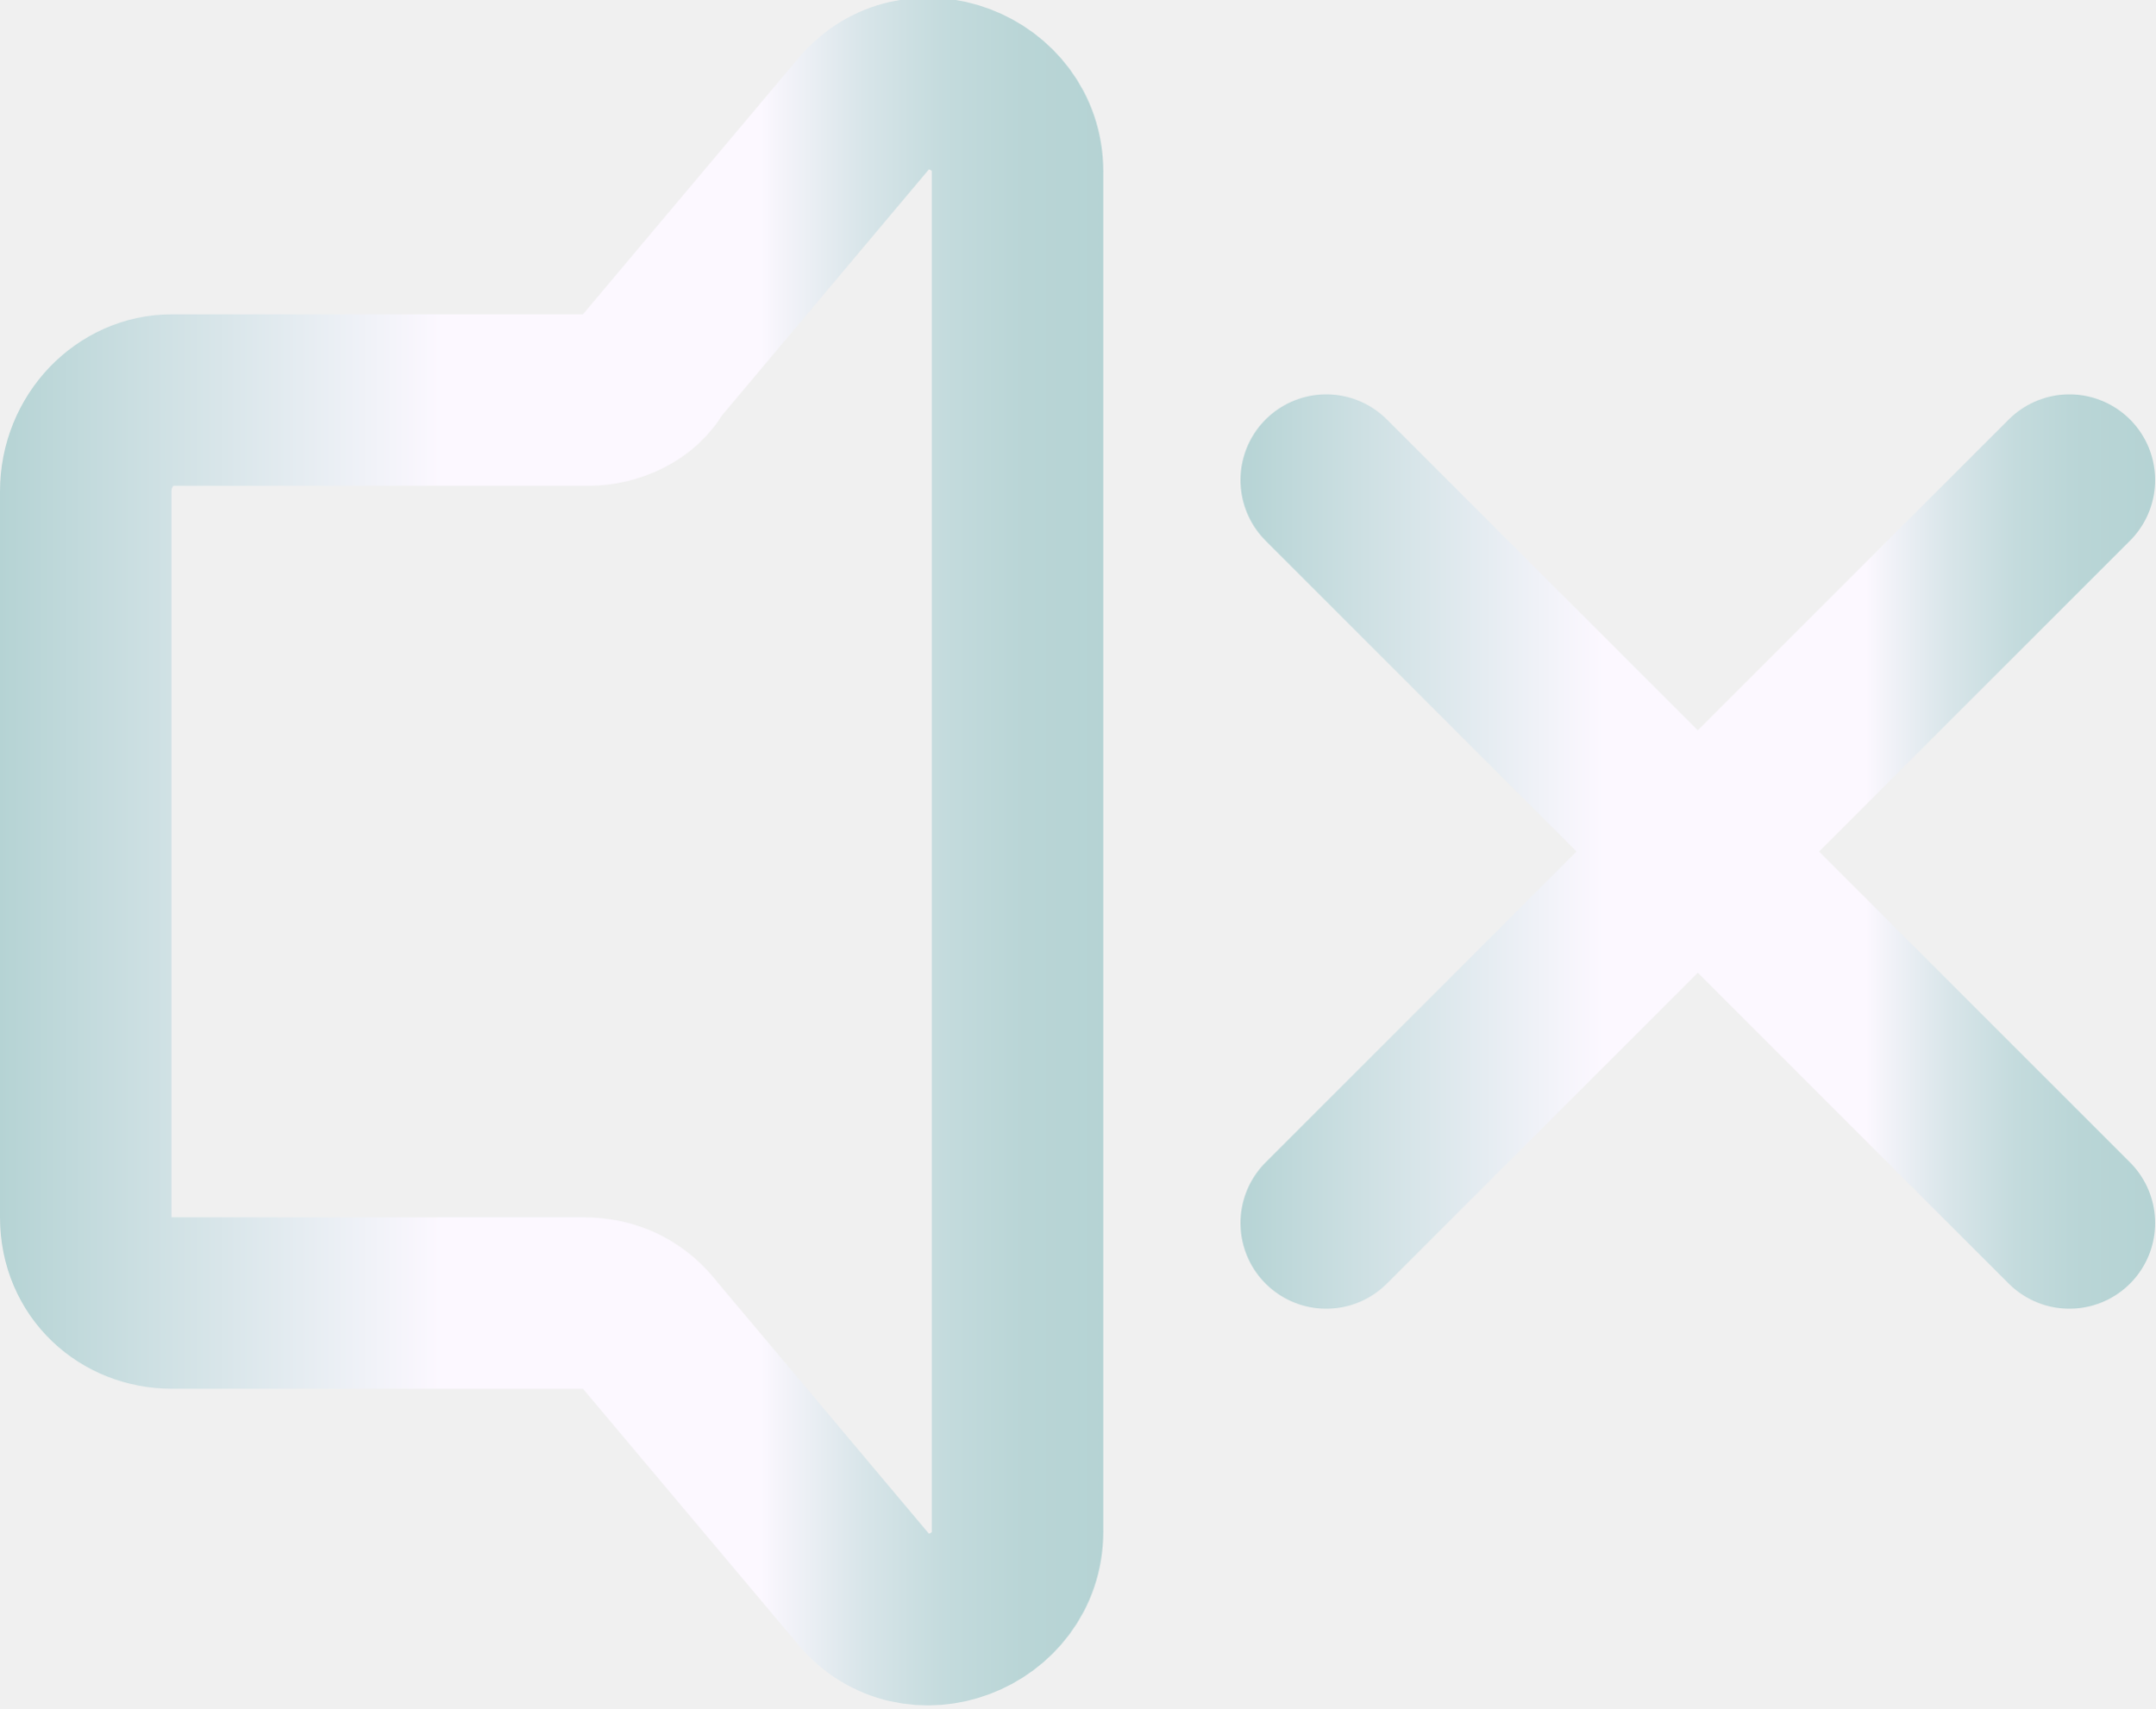
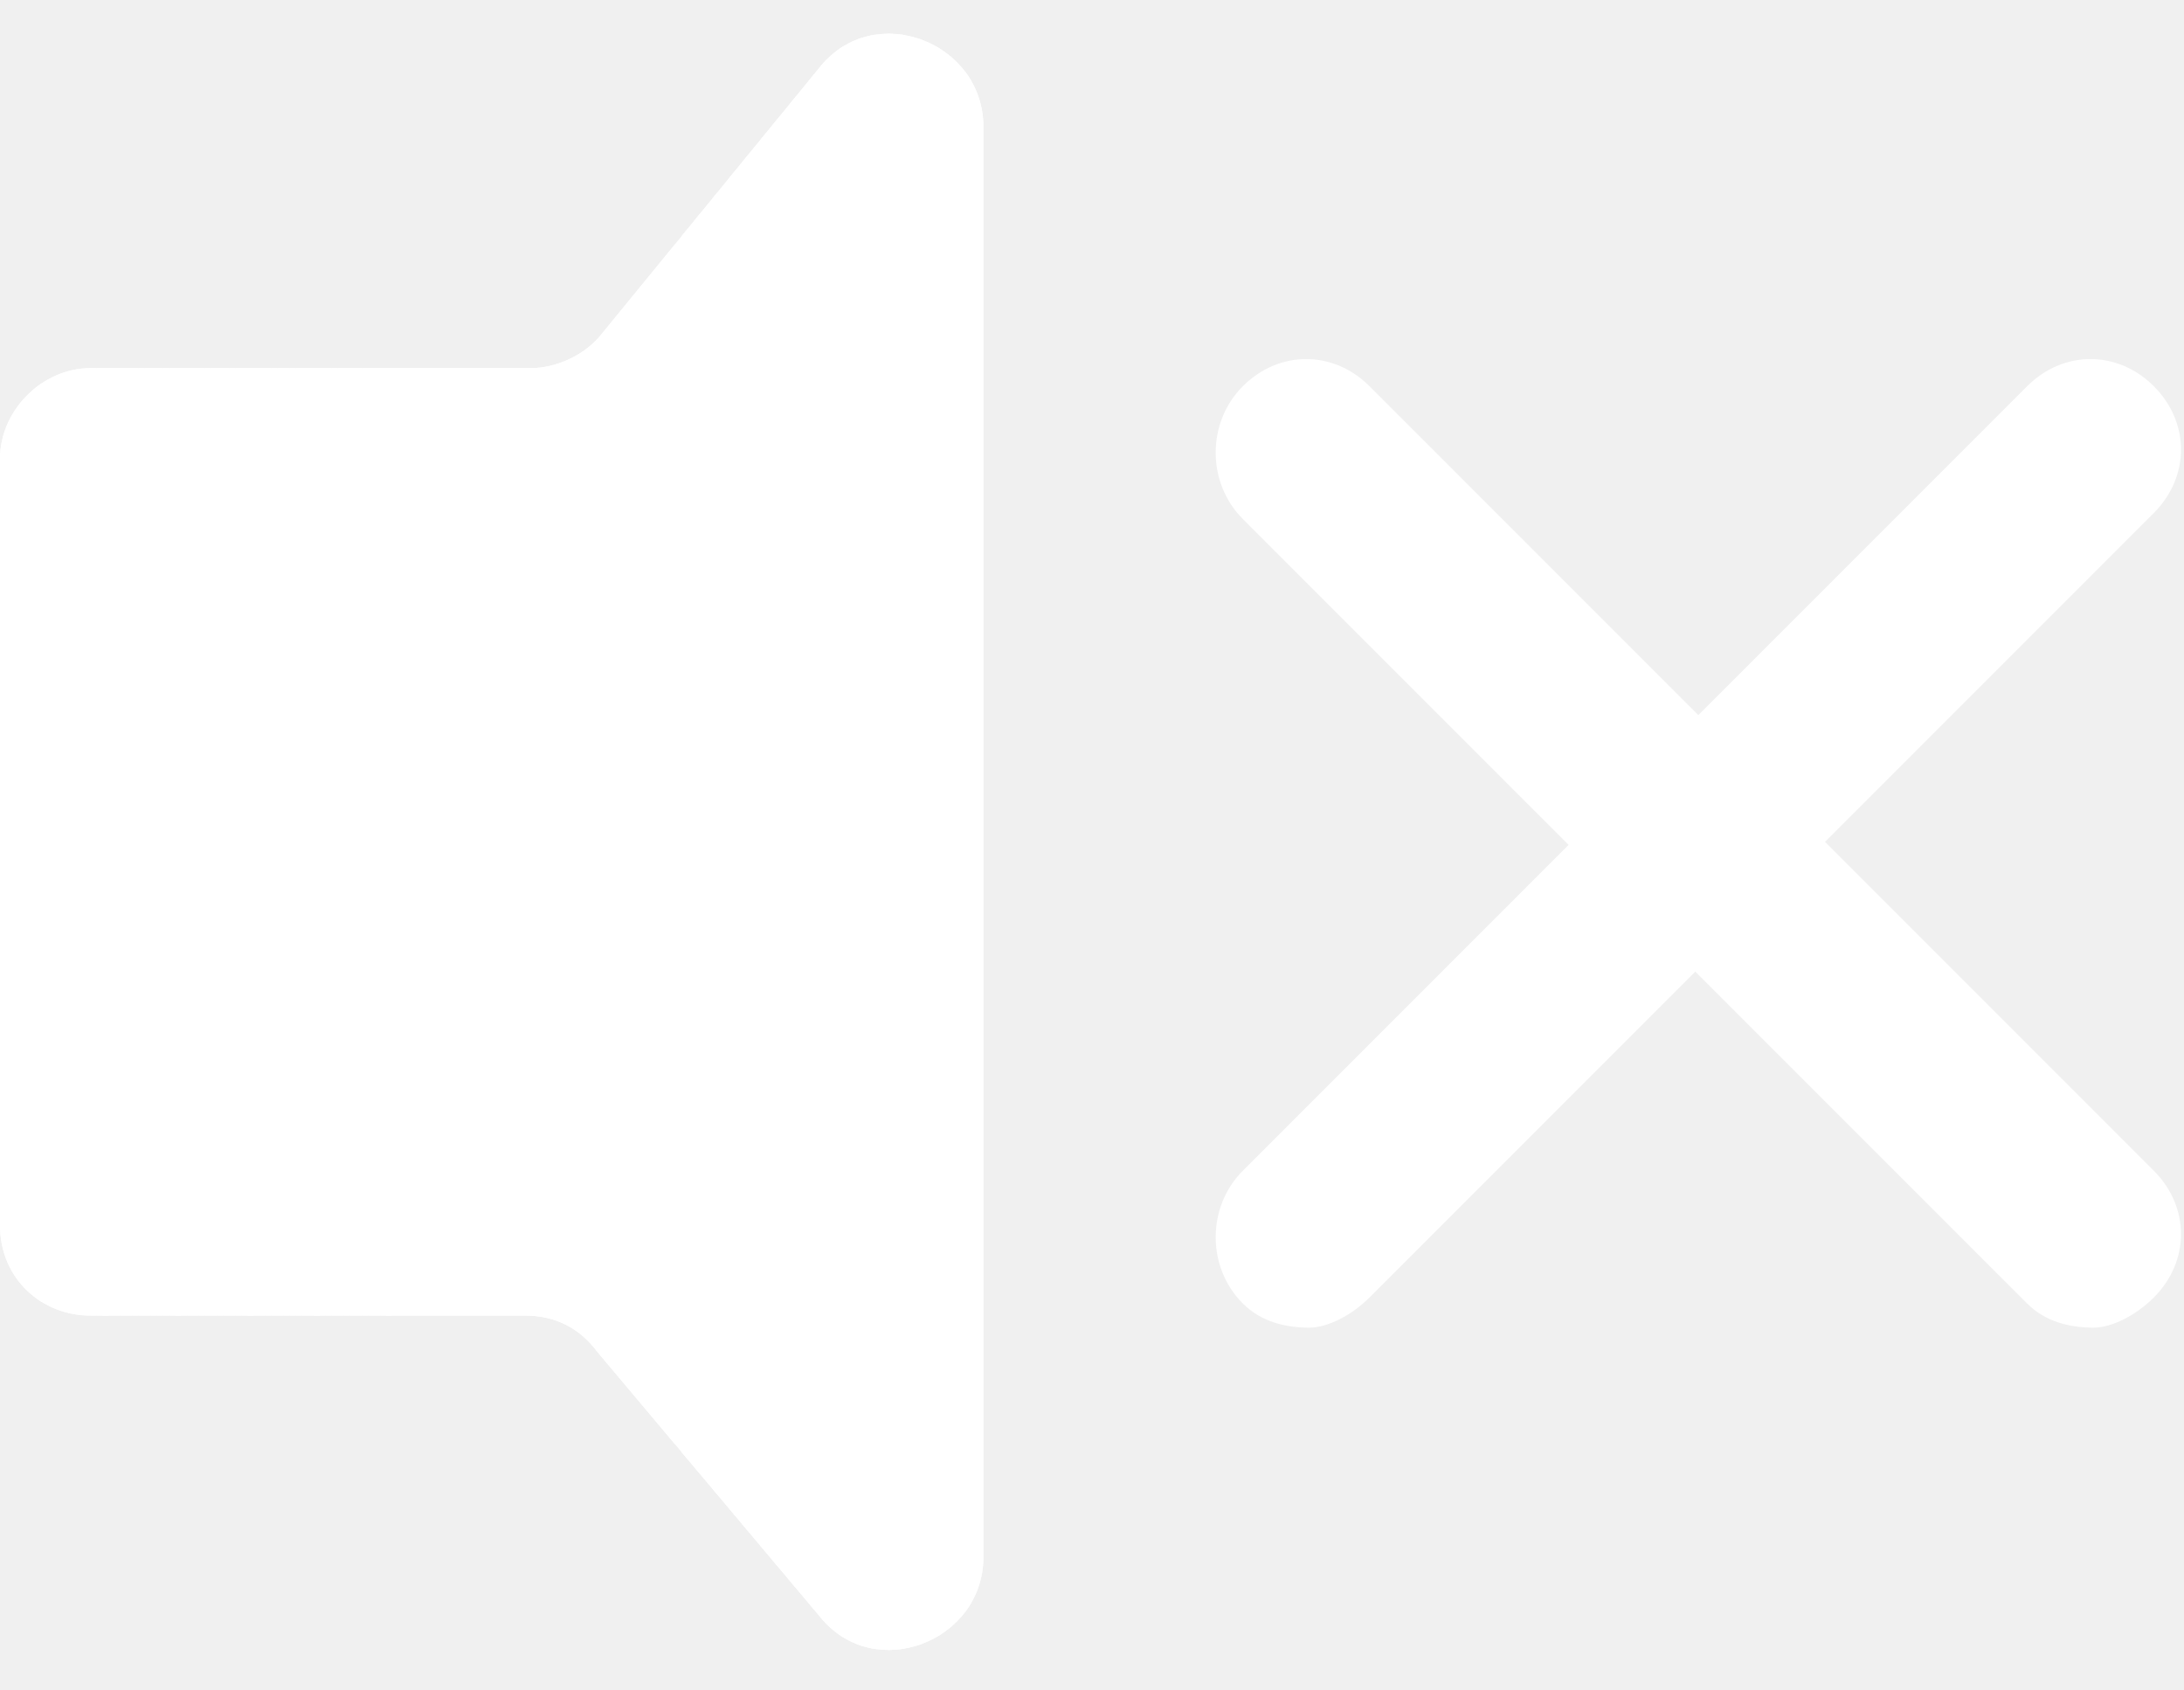
- <svg xmlns="http://www.w3.org/2000/svg" version="1.1" x="0px" y="0px" width="37.7px" height="29.9px" viewBox="0 0 37.7 29.9" style="overflow:visible;enable-background:new 0 0 37.7 29.9;" xml:space="preserve">
+ <svg xmlns="http://www.w3.org/2000/svg" xmlns:xlink="http://www.w3.org/1999/xlink" version="1.1" x="0px" y="0px" width="36.2px" height="28px" viewBox="0 0 36.2 28" style="overflow:visible;enable-background:new 0 0 36.2 28;" xml:space="preserve">
  <style type="text/css">
- 	.st0{fill:none;stroke:url(#SVGID_1_);stroke-width:3;stroke-linecap:round;}
- 	.st1{fill:none;stroke:url(#SVGID_2_);stroke-width:3;stroke-linecap:round;}
- 	.st2{fill:none;stroke:url(#SVGID_3_);stroke-width:3;}
- 	.st3{fill:none;stroke:url(#SVGID_4_);stroke-width:3;stroke-linecap:round;}
- 	.st4{fill:none;stroke:url(#SVGID_5_);stroke-width:3;stroke-linecap:round;}
- 	.st5{fill:none;stroke:url(#SVGID_6_);stroke-width:3;}
+ 	.st0{fill:#FFFFFF;}
+ 	.st1{clip-path:url(#SVGID_2_);fill:#FFFFFF;}
+ 	.st2{clip-path:url(#SVGID_4_);fill:#FFFFFF;}
</style>
  <defs>
</defs>
-   <linearGradient id="SVGID_1_" gradientUnits="userSpaceOnUse" x1="21.66" y1="14.94" x2="37.665" y2="14.94">
-     <stop offset="0" style="stop-color:#B5D3D4" />
-     <stop offset="0.399" style="stop-color:#FCF8FF" />
-     <stop offset="0.405" style="stop-color:#FCF8FF" />
-     <stop offset="0.686" style="stop-color:#FCF8FF" />
-     <stop offset="0.707" style="stop-color:#F3F3F9" />
-     <stop offset="0.778" style="stop-color:#D8E5E9" />
-     <stop offset="0.85" style="stop-color:#C4DBDD" />
-     <stop offset="0.923" style="stop-color:#B9D5D6" />
-     <stop offset="1" style="stop-color:#B5D3D4" />
-   </linearGradient>
-   <line class="st0" x1="36.2" y1="8.4" x2="23.2" y2="21.4" />
-   <linearGradient id="SVGID_2_" gradientUnits="userSpaceOnUse" x1="21.66" y1="14.94" x2="37.665" y2="14.94">
-     <stop offset="0" style="stop-color:#B5D3D4" />
-     <stop offset="0.399" style="stop-color:#FCF8FF" />
-     <stop offset="0.405" style="stop-color:#FCF8FF" />
-     <stop offset="0.686" style="stop-color:#FCF8FF" />
-     <stop offset="0.707" style="stop-color:#F3F3F9" />
-     <stop offset="0.778" style="stop-color:#D8E5E9" />
-     <stop offset="0.85" style="stop-color:#C4DBDD" />
-     <stop offset="0.923" style="stop-color:#B9D5D6" />
-     <stop offset="1" style="stop-color:#B5D3D4" />
-   </linearGradient>
-   <line class="st1" x1="23.2" y1="8.4" x2="36.2" y2="21.4" />
-   <linearGradient id="SVGID_3_" gradientUnits="userSpaceOnUse" x1="0" y1="14.94" x2="19.403" y2="14.94">
-     <stop offset="0" style="stop-color:#B5D3D4" />
-     <stop offset="0.399" style="stop-color:#FCF8FF" />
-     <stop offset="0.405" style="stop-color:#FCF8FF" />
-     <stop offset="0.686" style="stop-color:#FCF8FF" />
-     <stop offset="0.707" style="stop-color:#F3F3F9" />
-     <stop offset="0.778" style="stop-color:#D8E5E9" />
-     <stop offset="0.85" style="stop-color:#C4DBDD" />
-     <stop offset="0.923" style="stop-color:#B9D5D6" />
-     <stop offset="1" style="stop-color:#B5D3D4" />
-   </linearGradient>
-   <path class="st2" d="M10.3,7H3C2.2,7,1.5,7.7,1.5,8.6v12.7c0,0.9,0.7,1.5,1.5,1.5h7.2c0.5,0,0.9,0.2,1.2,0.6l3.7,4.4  c0.9,1.1,2.7,0.4,2.7-1V3c0-1.4-1.8-2.1-2.7-1l-3.7,4.4C11.2,6.8,10.7,7,10.3,7z" />
+   <g>
+     <path class="st0" d="M21.7,22c-0.4,0-0.8-0.1-1.1-0.4C20,21,20,20,20.6,19.4l13-13c0.6-0.6,1.5-0.6,2.1,0s0.6,1.5,0,2.1l-13,13   C22.4,21.8,22,22,21.7,22z" />
+   </g>
+   <g>
+     <path class="st0" d="M34.7,22c-0.4,0-0.8-0.1-1.1-0.4l-13-13C20,8,20,7,20.6,6.4s1.5-0.6,2.1,0l13,13c0.6,0.6,0.6,1.5,0,2.1   C35.4,21.8,35,22,34.7,22z" />
+   </g>
+   <g>
+     <g>
+       <defs>
+         <path id="SVGID_1_" d="M8.8,6.1H1.5C0.7,6.1,0,6.8,0,7.6v12.7c0,0.9,0.7,1.5,1.5,1.5h7.2c0.5,0,0.9,0.2,1.2,0.6l3.7,4.4     c0.9,1.1,2.7,0.4,2.7-1V2.1c0-1.4-1.8-2.1-2.7-1L10,5.5C9.7,5.9,9.2,6.1,8.8,6.1z" />
+       </defs>
+       <use xlink:href="#SVGID_1_" style="overflow:visible;fill:#FFFFFF;" />
+       <clipPath id="SVGID_2_">
+         <use xlink:href="#SVGID_1_" style="overflow:visible;" />
+       </clipPath>
+       <path class="st1" d="M0,0v28V0z" />
+       <rect x="0" class="st1" width="0.1" height="28" />
+       <rect x="0.1" class="st1" width="0.1" height="28" />
+       <rect x="0.2" class="st1" width="0.1" height="28" />
+       <rect x="0.3" class="st1" width="0.1" height="28" />
+       <rect x="0.4" class="st1" width="0.1" height="28" />
+       <rect x="0.5" class="st1" width="0.1" height="28" />
+       <rect x="0.6" class="st1" width="0.1" height="28" />
+       <rect x="0.6" class="st1" width="0.1" height="28" />
+       <rect x="0.7" class="st1" width="0.1" height="28" />
+       <rect x="0.8" class="st1" width="0.1" height="28" />
+       <rect x="0.9" class="st1" width="0.1" height="28" />
+       <rect x="1" class="st1" width="0.1" height="28" />
+       <rect x="1.1" class="st1" width="0.1" height="28" />
+       <rect x="1.2" class="st1" width="0.1" height="28" />
+       <rect x="1.3" class="st1" width="0.1" height="28" />
+       <rect x="1.4" class="st1" width="0.1" height="28" />
+       <rect x="1.5" class="st1" width="0.1" height="28" />
+       <rect x="1.6" class="st1" width="0.1" height="28" />
+       <rect x="1.7" class="st1" width="0.1" height="28" />
+       <rect x="1.7" class="st1" width="0.1" height="28" />
+       <rect x="1.8" class="st1" width="0.1" height="28" />
+       <rect x="1.9" class="st1" width="0.1" height="28" />
+       <rect x="2" class="st1" width="0.1" height="28" />
+       <rect x="2.1" class="st1" width="0.1" height="28" />
+       <rect x="2.2" class="st1" width="0.1" height="28" />
+       <rect x="2.3" class="st1" width="0.1" height="28" />
+       <rect x="2.4" class="st1" width="0.1" height="28" />
+       <rect x="2.5" class="st1" width="0.1" height="28" />
+       <rect x="2.6" class="st1" width="0.1" height="28" />
+       <rect x="2.7" class="st1" width="0.1" height="28" />
+       <rect x="2.8" class="st1" width="0.1" height="28" />
+       <rect x="2.9" class="st1" width="0.1" height="28" />
+       <rect x="2.9" class="st1" width="0.1" height="28" />
+       <rect x="3" class="st1" width="0.1" height="28" />
+       <rect x="3.1" class="st1" width="0.1" height="28" />
+       <rect x="3.2" class="st1" width="0.1" height="28" />
+       <rect x="3.3" class="st1" width="0.1" height="28" />
+       <rect x="3.4" class="st1" width="0.1" height="28" />
+       <rect x="3.5" class="st1" width="0.1" height="28" />
+       <rect x="3.6" class="st1" width="0.1" height="28" />
+       <rect x="3.7" class="st1" width="0.1" height="28" />
+       <rect x="3.8" class="st1" width="0.1" height="28" />
+       <rect x="3.9" class="st1" width="0.1" height="28" />
+       <rect x="4" class="st1" width="0.1" height="28" />
+       <rect x="4.1" class="st1" width="0.1" height="28" />
+       <rect x="4.1" class="st1" width="0.1" height="28" />
+       <rect x="4.2" class="st1" width="0.1" height="28" />
+       <rect x="4.3" class="st1" width="0.1" height="28" />
+       <rect x="4.4" class="st1" width="0.1" height="28" />
+       <rect x="4.5" class="st1" width="0.1" height="28" />
+       <rect x="4.6" class="st1" width="0.1" height="28" />
+       <rect x="4.7" class="st1" width="0.1" height="28" />
+       <rect x="4.8" class="st1" width="0.1" height="28" />
+       <rect x="4.9" class="st1" width="0.1" height="28" />
+       <rect x="5" class="st1" width="0.1" height="28" />
+       <rect x="5.1" class="st1" width="0.1" height="28" />
+       <rect x="5.2" class="st1" width="0.1" height="28" />
+       <rect x="5.2" class="st1" width="0.1" height="28" />
+       <rect x="5.3" class="st1" width="0.1" height="28" />
+       <rect x="5.4" class="st1" width="0.1" height="28" />
+       <rect x="5.5" class="st1" width="0.1" height="28" />
+       <rect x="5.6" class="st1" width="0.1" height="28" />
+       <rect x="5.7" class="st1" width="0.1" height="28" />
+       <rect x="5.8" class="st1" width="0.1" height="28" />
+       <rect x="5.9" class="st1" width="0.1" height="28" />
+       <rect x="6" class="st1" width="0.1" height="28" />
+       <rect x="6.1" class="st1" width="0.1" height="28" />
+       <rect x="6.2" class="st1" width="0.1" height="28" />
+       <rect x="6.3" class="st1" width="0.1" height="28" />
+       <rect x="6.4" class="st1" width="0.1" height="28" />
+       <rect x="6.4" class="st1" width="0.1" height="28" />
+       <rect x="6.5" class="st1" width="4.7" height="28" />
+       <rect x="11.3" class="st1" width="0.1" height="28" />
+       <rect x="11.3" class="st1" width="0.1" height="28" />
+       <rect x="11.4" class="st1" width="0.1" height="28" />
+       <rect x="11.5" class="st1" width="0.1" height="28" />
+       <rect x="11.5" class="st1" width="0.1" height="28" />
+       <rect x="11.6" class="st1" width="0.1" height="28" />
+       <rect x="11.7" class="st1" width="0.1" height="28" />
+       <rect x="11.8" class="st1" width="0.1" height="28" />
+       <rect x="11.8" class="st1" width="0.1" height="28" />
+       <rect x="11.9" class="st1" width="0.1" height="28" />
+       <rect x="12" class="st1" width="0.1" height="28" />
+       <rect x="12.1" class="st1" width="0.1" height="28" />
+       <rect x="12.1" class="st1" width="0.1" height="28" />
+       <rect x="12.2" class="st1" width="0.1" height="28" />
+       <rect x="12.3" class="st1" width="0.1" height="28" />
+       <rect x="12.3" class="st1" width="0.1" height="28" />
+       <rect x="12.4" class="st1" width="0.1" height="28" />
+       <rect x="12.5" class="st1" width="0.1" height="28" />
+       <rect x="12.6" class="st1" width="0.1" height="28" />
+       <rect x="12.6" class="st1" width="0.1" height="28" />
+       <rect x="12.7" class="st1" width="0.1" height="28" />
+       <rect x="12.8" class="st1" width="0.1" height="28" />
+       <rect x="12.8" class="st1" width="0.1" height="28" />
+       <rect x="12.9" class="st1" width="0.1" height="28" />
+       <rect x="13" class="st1" width="0.1" height="28" />
+       <rect x="13.1" class="st1" width="0.1" height="28" />
+       <rect x="13.1" class="st1" width="0.1" height="28" />
+       <rect x="13.2" class="st1" width="0.1" height="28" />
+       <rect x="13.3" class="st1" width="0.1" height="28" />
+       <rect x="13.4" class="st1" width="0.1" height="28" />
+       <rect x="13.4" class="st1" width="0.1" height="28" />
+       <rect x="13.5" class="st1" width="0.1" height="28" />
+       <rect x="13.6" class="st1" width="0.1" height="28" />
+       <rect x="13.6" class="st1" width="0.1" height="28" />
+       <rect x="13.7" class="st1" width="0.1" height="28" />
+       <rect x="13.8" class="st1" width="0.1" height="28" />
+       <rect x="13.9" class="st1" width="0.1" height="28" />
+       <rect x="13.9" class="st1" width="0.1" height="28" />
+       <rect x="14" class="st1" width="0.1" height="28" />
+       <rect x="14.1" class="st1" width="0.1" height="28" />
+       <rect x="14.2" class="st1" width="0.1" height="28" />
+       <rect x="14.2" class="st1" width="0.1" height="28" />
+       <rect x="14.3" class="st1" width="0.1" height="28" />
+       <rect x="14.4" class="st1" width="0.1" height="28" />
+       <rect x="14.4" class="st1" width="0.1" height="28" />
+       <rect x="14.5" class="st1" width="0.1" height="28" />
+       <rect x="14.6" class="st1" width="0.1" height="28" />
+       <rect x="14.7" class="st1" width="0.1" height="28" />
+       <rect x="14.7" class="st1" width="0.1" height="28" />
+       <rect x="14.8" class="st1" width="0.1" height="28" />
+       <rect x="14.9" class="st1" width="0.1" height="28" />
+       <rect x="14.9" class="st1" width="0.1" height="28" />
+       <rect x="15" class="st1" width="0.1" height="28" />
+       <rect x="15.1" class="st1" width="0.1" height="28" />
+       <rect x="15.2" class="st1" width="0.1" height="28" />
+       <rect x="15.2" class="st1" width="0.1" height="28" />
+       <rect x="15.3" class="st1" width="0.1" height="28" />
+       <rect x="15.4" class="st1" width="0.1" height="28" />
+       <rect x="15.5" class="st1" width="0.1" height="28" />
+       <rect x="15.5" class="st1" width="0.1" height="28" />
+       <rect x="15.6" class="st1" width="0.1" height="28" />
+       <rect x="15.7" class="st1" width="0.1" height="28" />
+       <rect x="15.7" class="st1" width="0.1" height="28" />
+       <rect x="15.8" class="st1" width="0.1" height="28" />
+       <rect x="15.9" class="st1" width="0.1" height="28" />
+       <rect x="16" class="st1" width="0.1" height="28" />
+       <rect x="16" class="st1" width="0.1" height="28" />
+       <rect x="16.1" class="st1" width="0.1" height="28" />
+       <rect x="16.2" class="st1" width="0.1" height="28" />
+       <rect x="16.3" class="st1" width="0.1" height="28" />
+       <rect x="16.3" class="st1" width="0.1" height="28" />
+       <rect x="16.4" class="st1" width="0" height="28" />
+     </g>
+   </g>
</svg>
